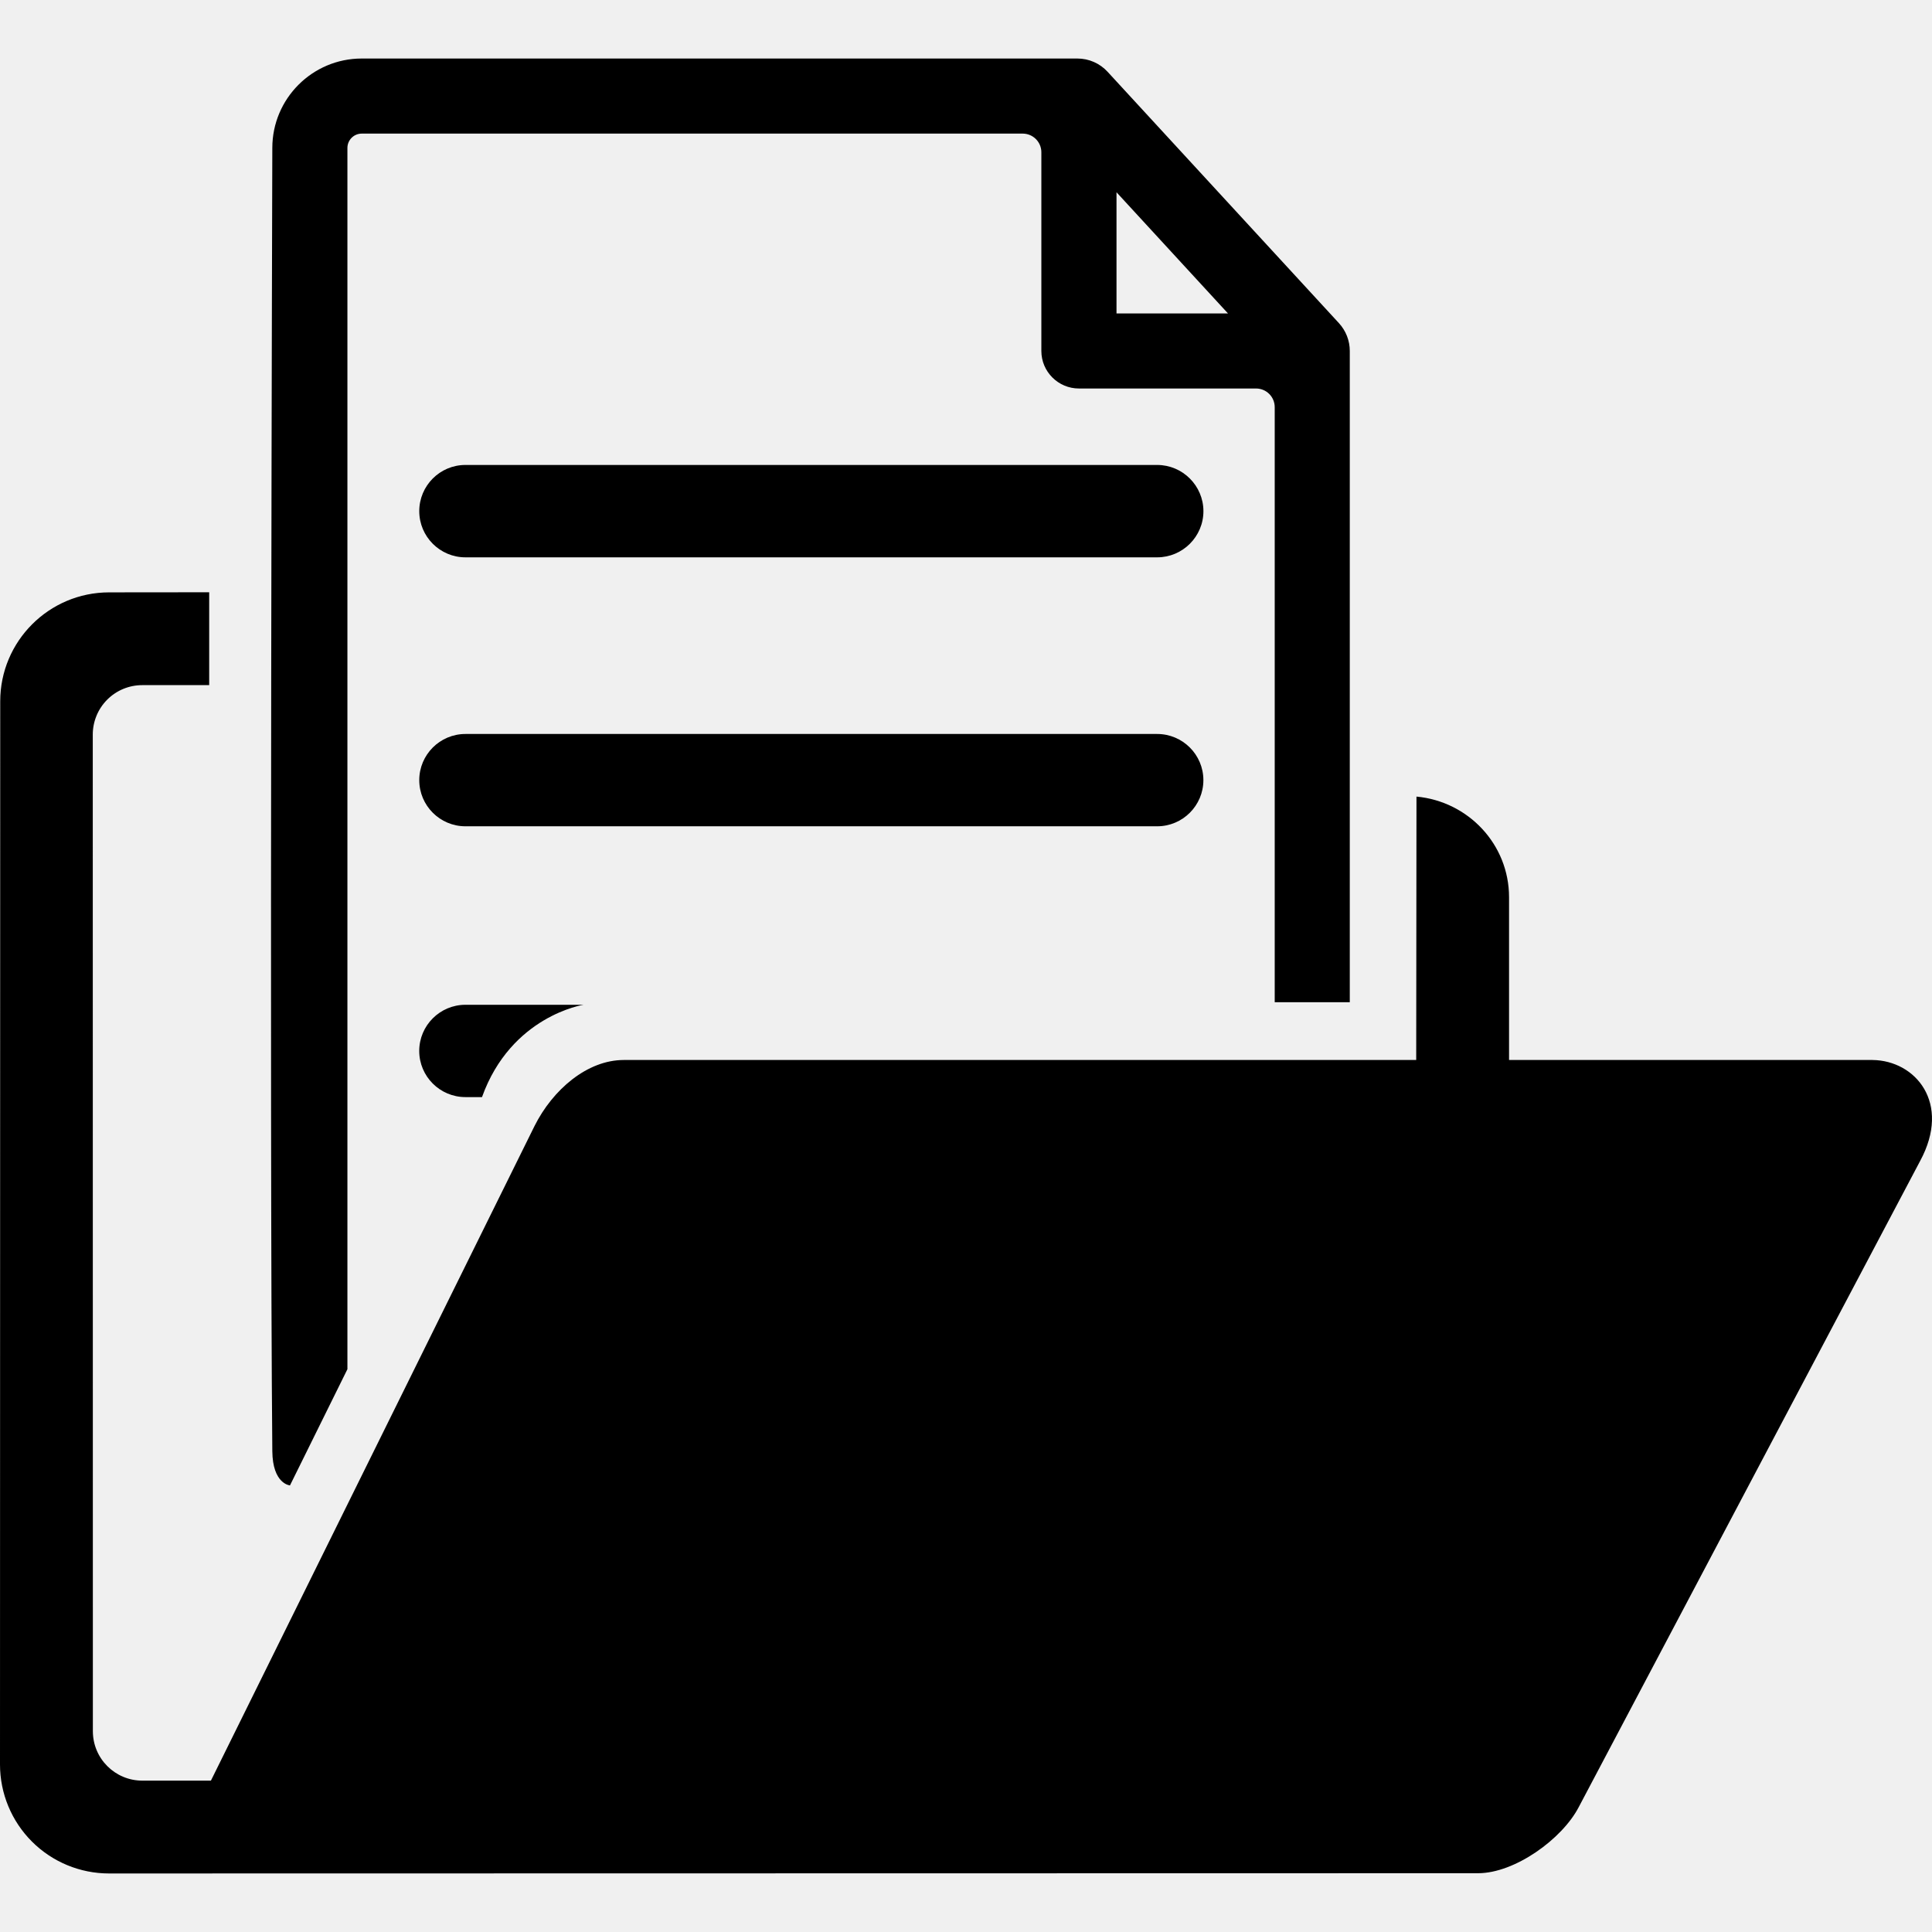
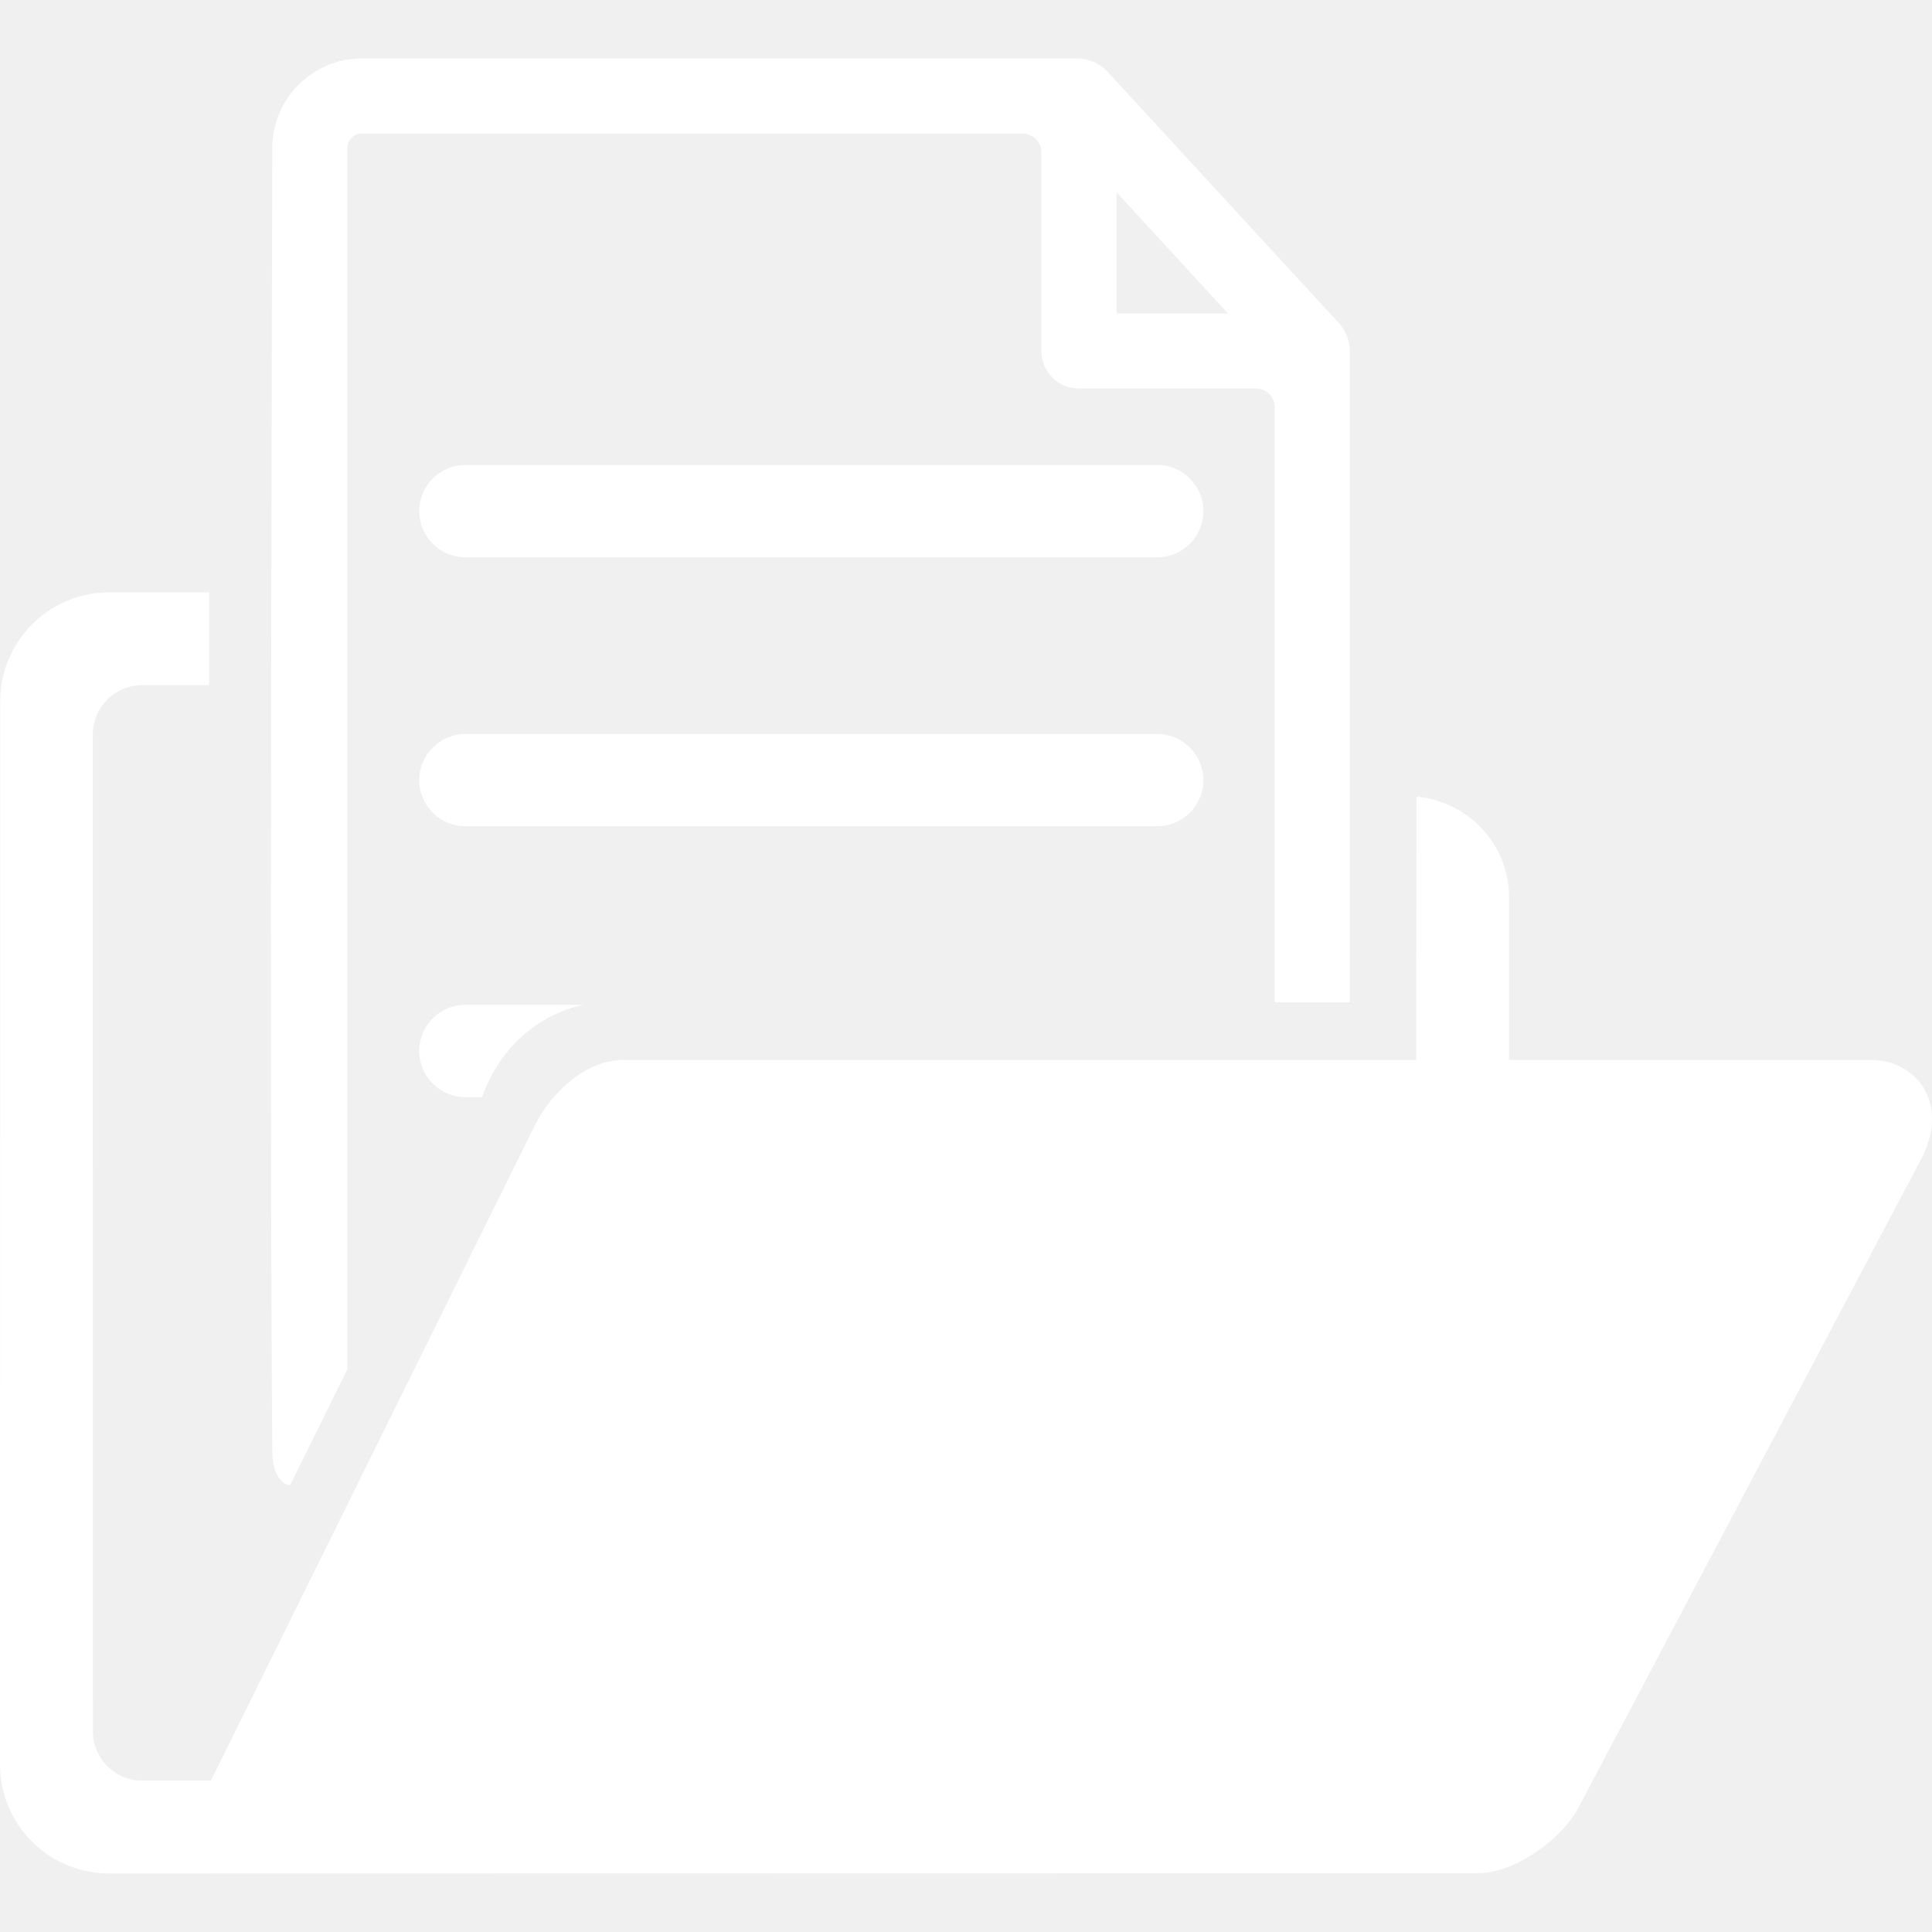
<svg xmlns="http://www.w3.org/2000/svg" version="1.1" id="Capa_1" x="0px" y="0px" width="592.813px" height="592.814px" viewBox="0 0 592.813 592.814" style="enable-background:new 0 0 592.813 592.814;" xml:space="preserve">
  <g>
-     <path d="M589.173,356.232l-104.756,198.26c-5.125,9.858-19.653,20.285-30.872,20.285l-420.096,0.077   c-8.875,0-17.384-3.518-23.655-9.794C3.523,558.783,0,550.283,0,541.405l0.068-326.209c0-18.448,14.955-33.417,33.405-33.435   l30.715-0.029v28.496H43.639c-4.022,0-7.885,1.596-10.731,4.442c-2.843,2.846-4.442,6.706-4.442,10.731l0.03,305.796   c0,8.388,6.797,15.173,15.176,15.173h21.045l99.28-200.836c5.609-11.219,16.208-20.286,27.411-20.286h243.14l0.083-80.823   c15.876,1.472,28.406,14.641,28.406,30.893v49.931H574.55C587.719,325.384,598.808,338.406,589.173,356.232z M83.558,445.272   c-0.907-99.969,0-399.884,0-399.884c0-15.132,12.306-27.429,27.423-27.429h219.614c3.518,0,6.874,1.472,9.251,4.061l71,77.141   c2.128,2.323,3.321,5.364,3.321,8.515v199.839h-23.034V124.932c0-3.159-2.565-5.725-5.728-5.725h-54.343   c-6.36,0-11.532-5.163-11.532-11.511V46.721c0-3.16-2.565-5.725-5.728-5.725H110.995c-2.423,0-4.395,1.971-4.395,4.392v374.739   l-17.626,35.66C88.975,455.781,83.649,455.391,83.558,445.272z M342.588,96.182H376.8l-34.212-37.188V96.182z M355.065,142.667   H142.813c-7.82,0-14.168,6.354-14.168,14.174c0,7.814,6.354,14.171,14.168,14.171h212.258c7.82,0,14.187-6.362,14.187-14.171   C369.245,149.027,362.88,142.667,355.065,142.667z M369.245,239.376c0-7.814-6.359-14.162-14.18-14.162H142.813   c-7.82,0-14.168,6.36-14.168,14.162c0,7.814,6.354,14.162,14.168,14.162h212.258C362.88,253.539,369.245,247.19,369.245,239.376z    M128.636,322.47c0,7.813,6.357,14.162,14.171,14.162h5.089c8.958-24.967,31.164-28.324,31.164-28.324h-36.253   C135.005,308.308,128.636,314.656,128.636,322.47z" />
+     <path fill="#FFFFFF" d="M589.173,356.232l-104.756,198.26c-5.125,9.858-19.653,20.285-30.872,20.285l-420.096,0.077   c-8.875,0-17.384-3.518-23.655-9.794C3.523,558.783,0,550.283,0,541.405l0.068-326.209c0-18.448,14.955-33.417,33.405-33.435   l30.715-0.029v28.496H43.639c-4.022,0-7.885,1.596-10.731,4.442c-2.843,2.846-4.442,6.706-4.442,10.731l0.03,305.796   c0,8.388,6.797,15.173,15.176,15.173h21.045l99.28-200.836c5.609-11.219,16.208-20.286,27.411-20.286h243.14l0.083-80.823   c15.876,1.472,28.406,14.641,28.406,30.893v49.931H574.55C587.719,325.384,598.808,338.406,589.173,356.232z M83.558,445.272   c-0.907-99.969,0-399.884,0-399.884c0-15.132,12.306-27.429,27.423-27.429h219.614c3.518,0,6.874,1.472,9.251,4.061l71,77.141   c2.128,2.323,3.321,5.364,3.321,8.515v199.839h-23.034V124.932c0-3.159-2.565-5.725-5.728-5.725h-54.343   c-6.36,0-11.532-5.163-11.532-11.511V46.721c0-3.16-2.565-5.725-5.728-5.725H110.995c-2.423,0-4.395,1.971-4.395,4.392v374.739   l-17.626,35.66C88.975,455.781,83.649,455.391,83.558,445.272z M342.588,96.182H376.8l-34.212-37.188V96.182z M355.065,142.667   H142.813c-7.82,0-14.168,6.354-14.168,14.174c0,7.814,6.354,14.171,14.168,14.171h212.258c7.82,0,14.187-6.362,14.187-14.171   C369.245,149.027,362.88,142.667,355.065,142.667z M369.245,239.376c0-7.814-6.359-14.162-14.18-14.162H142.813   c-7.82,0-14.168,6.36-14.168,14.162c0,7.814,6.354,14.162,14.168,14.162h212.258C362.88,253.539,369.245,247.19,369.245,239.376z    M128.636,322.47c0,7.813,6.357,14.162,14.171,14.162h5.089c8.958-24.967,31.164-28.324,31.164-28.324h-36.253   C135.005,308.308,128.636,314.656,128.636,322.47z" />
  </g>
  <g>
</g>
  <g>
</g>
  <g>
</g>
  <g>
</g>
  <g>
</g>
  <g>
</g>
  <g>
</g>
  <g>
</g>
  <g>
</g>
  <g>
</g>
  <g>
</g>
  <g>
</g>
  <g>
</g>
  <g>
</g>
  <g>
</g>
</svg>
